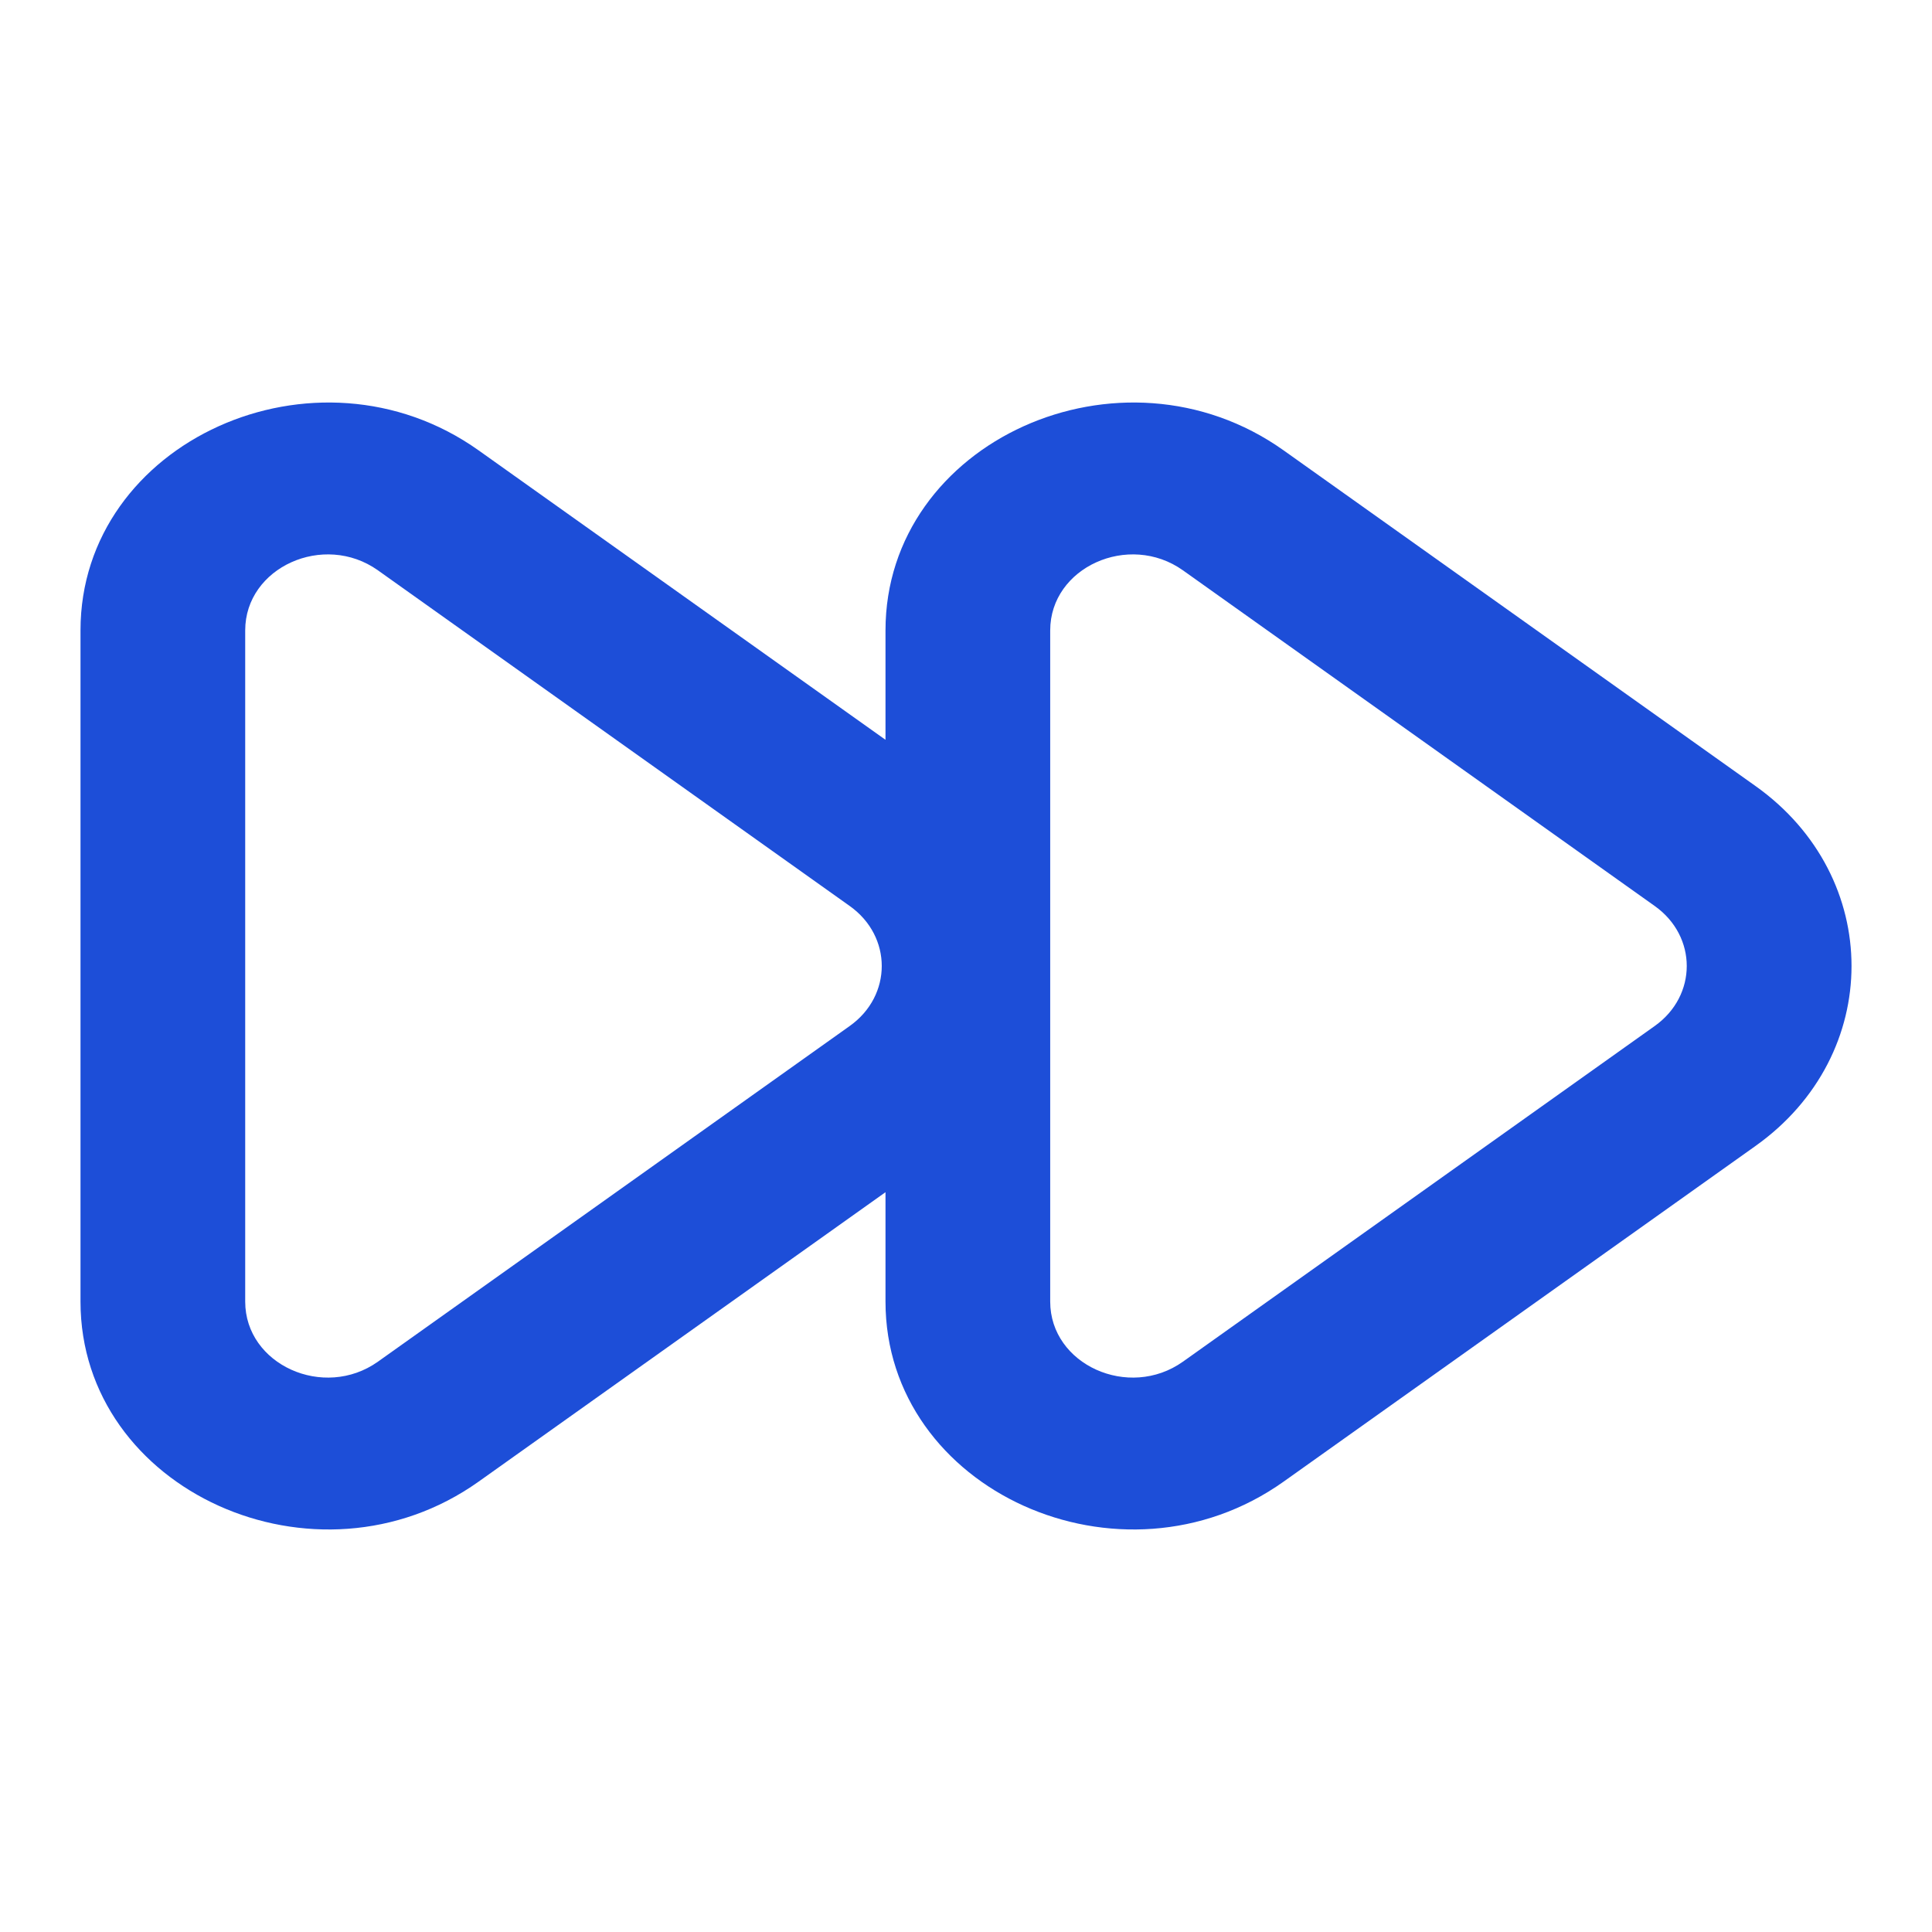
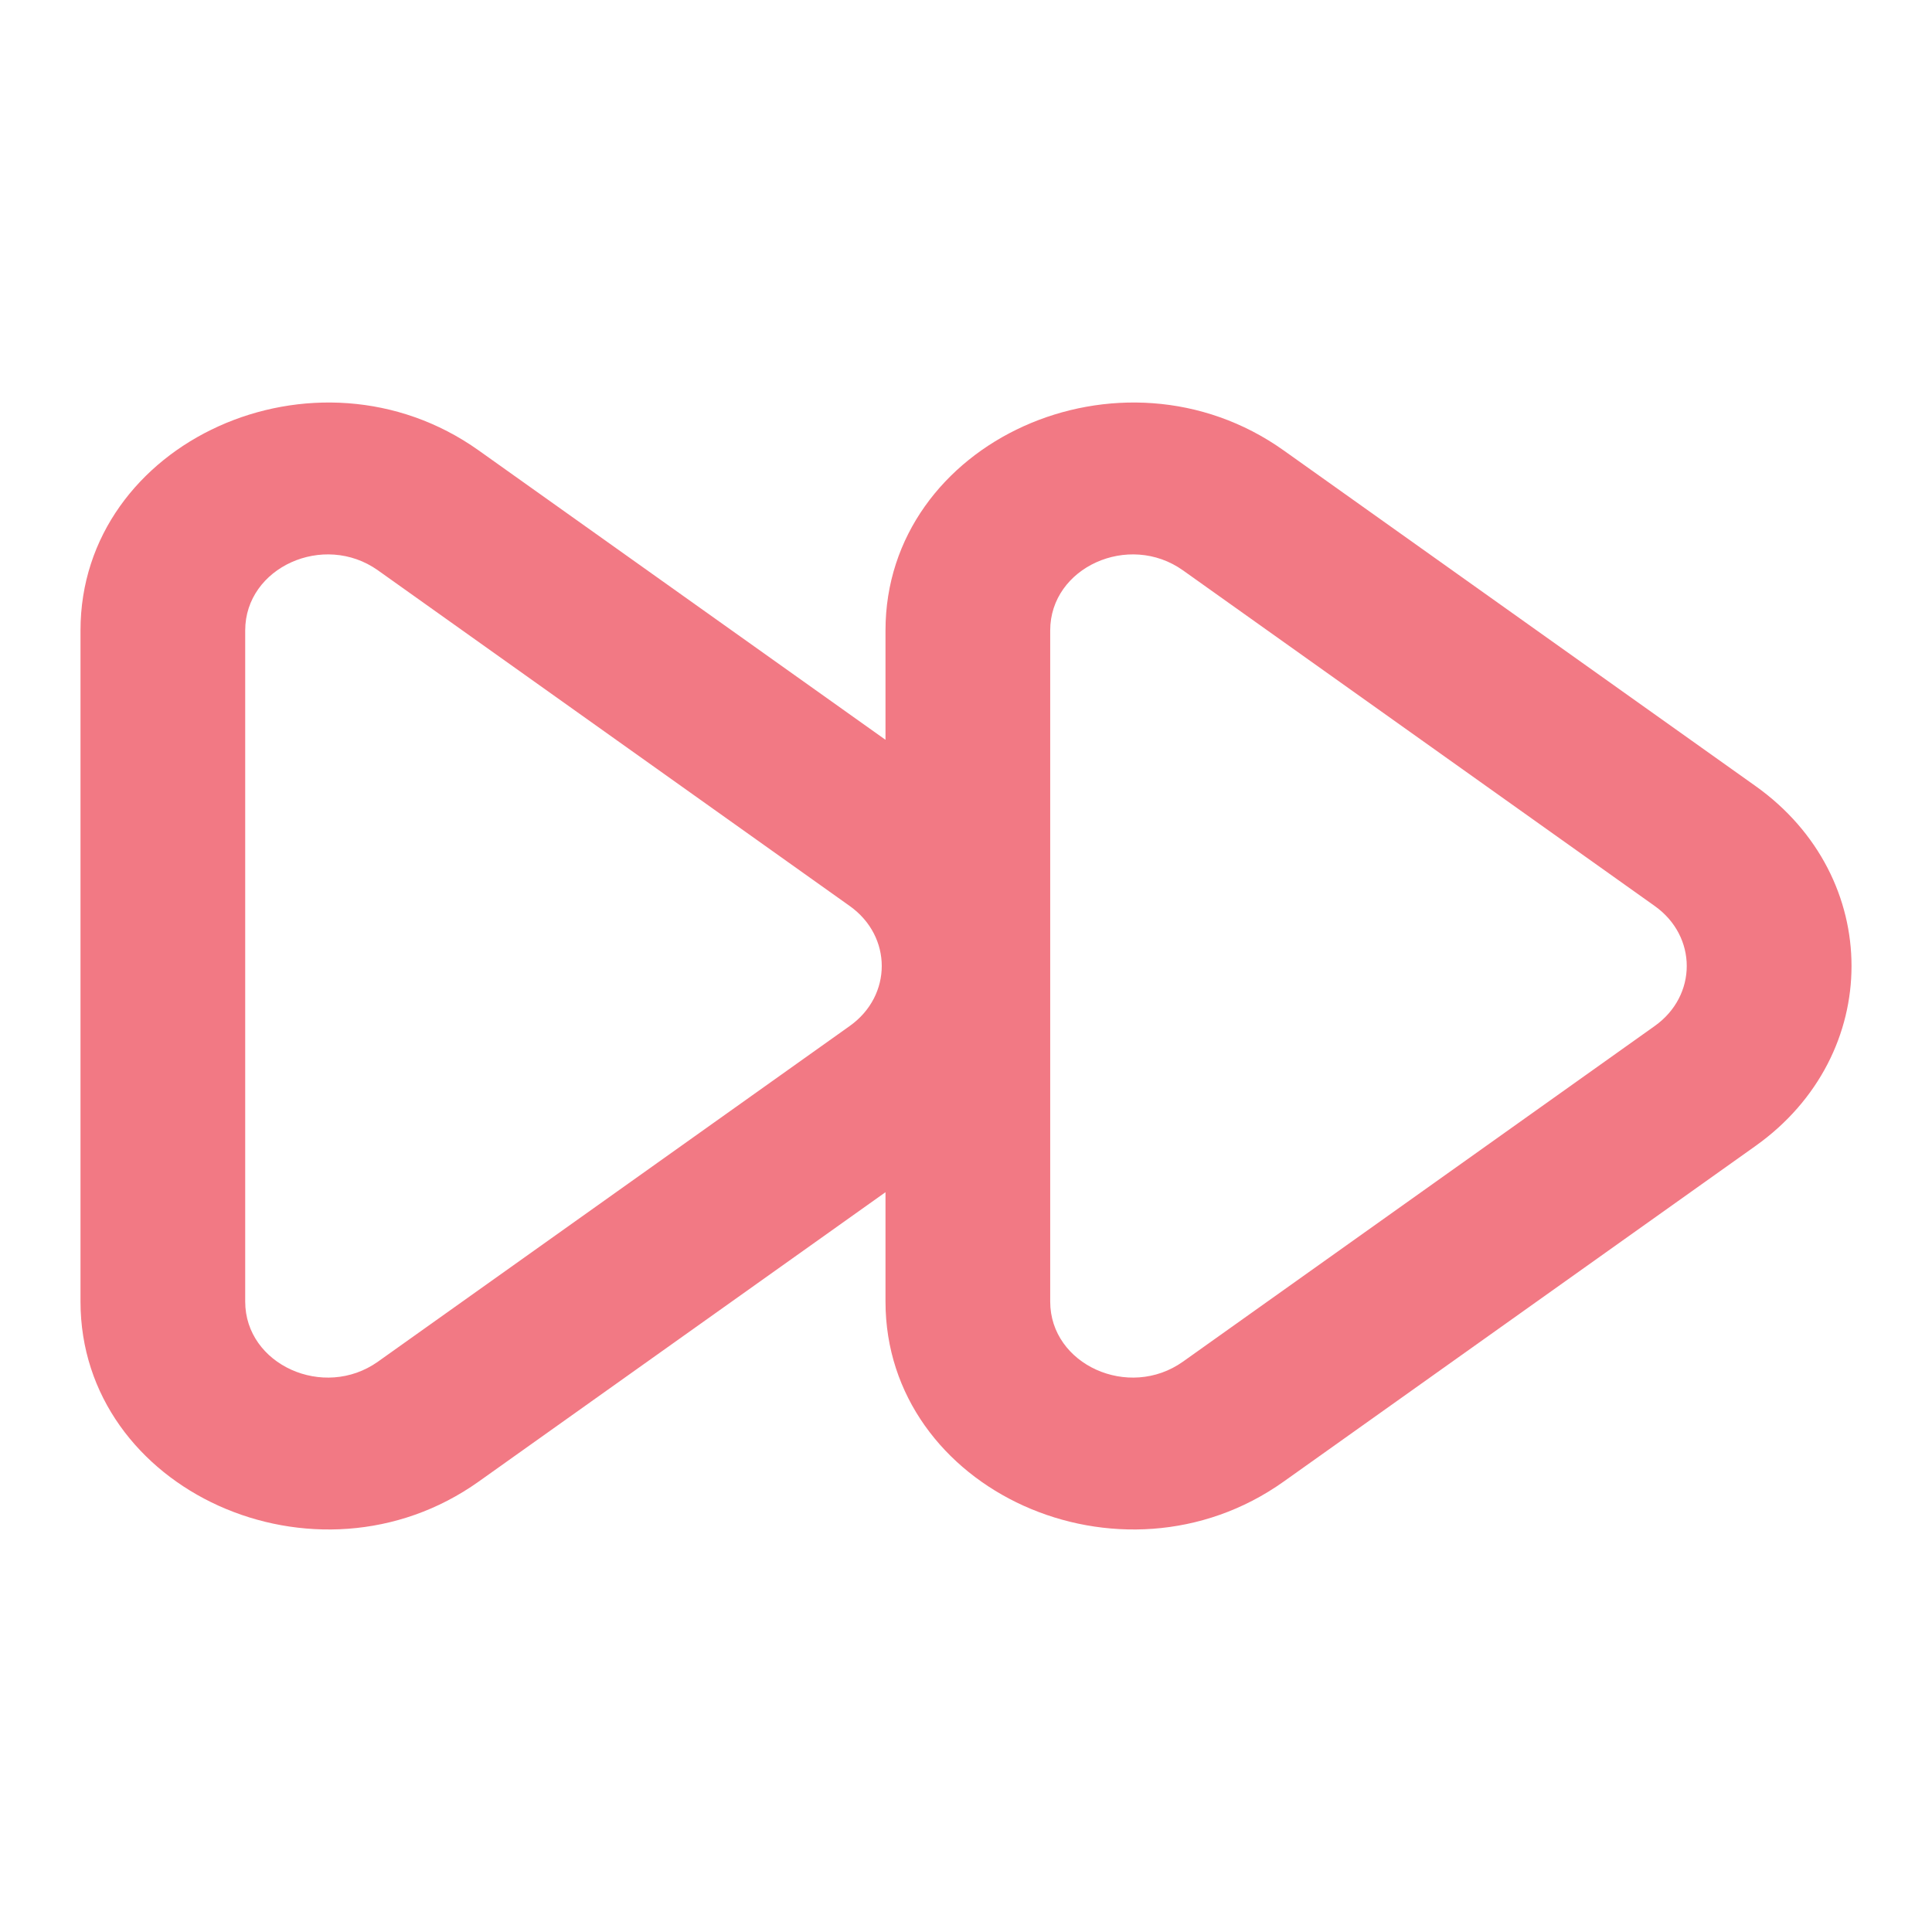
- <svg xmlns="http://www.w3.org/2000/svg" viewBox="0 0 24 24" fill="none">
-   <g id="SVGRepo_bgCarrier" stroke-width="0" />
-   <g id="SVGRepo_tracerCarrier" stroke-linecap="round" stroke-linejoin="round" />
-   <g id="SVGRepo_iconCarrier">
-     <path fill-rule="evenodd" clip-rule="evenodd" d="M5.946 5.595C3.929 4.16 1 5.484 1 7.831V16.169C1 18.516 3.929 19.84 5.946 18.405L11 14.81V16.169C11 18.516 13.928 19.84 15.946 18.405L21.807 14.236C23.398 13.105 23.398 10.895 21.807 9.764L15.946 5.595C13.928 4.16 11 5.484 11 7.831V9.19L5.946 5.595ZM3.046 7.831C3.046 7.048 4.022 6.607 4.695 7.085L10.556 11.255C11.086 11.632 11.086 12.368 10.556 12.745L4.695 16.915C4.022 17.393 3.046 16.952 3.046 16.169V7.831ZM13.046 7.831C13.046 7.048 14.022 6.607 14.695 7.085L20.556 11.255C21.086 11.632 21.086 12.368 20.556 12.745L14.695 16.915C14.022 17.393 13.046 16.952 13.046 16.169V7.831Z" fill="#1d4ed8" />
-   </g>
+ <svg xmlns="http://www.w3.org/2000/svg" width="24" height="24" viewBox="0 0 24 24" fill="none">
+   <path fill-rule="evenodd" clip-rule="evenodd" d="M5.946 5.595C3.929 4.16 1 5.484 1 7.831V16.169C1 18.516 3.929 19.84 5.946 18.405L11 14.81V16.169C11 18.516 13.928 19.84 15.946 18.405L21.807 14.236C23.398 13.105 23.398 10.895 21.807 9.764L15.946 5.595C13.928 4.16 11 5.484 11 7.831V9.19L5.946 5.595ZM3.046 7.831C3.046 7.048 4.022 6.607 4.695 7.085L10.556 11.255C11.086 11.632 11.086 12.368 10.556 12.745L4.695 16.915C4.022 17.393 3.046 16.952 3.046 16.169V7.831ZM13.046 7.831C13.046 7.048 14.022 6.607 14.695 7.085L20.556 11.255C21.086 11.632 21.086 12.368 20.556 12.745L14.695 16.915C14.022 17.393 13.046 16.952 13.046 16.169V7.831Z" fill="#F27984" />
</svg>
